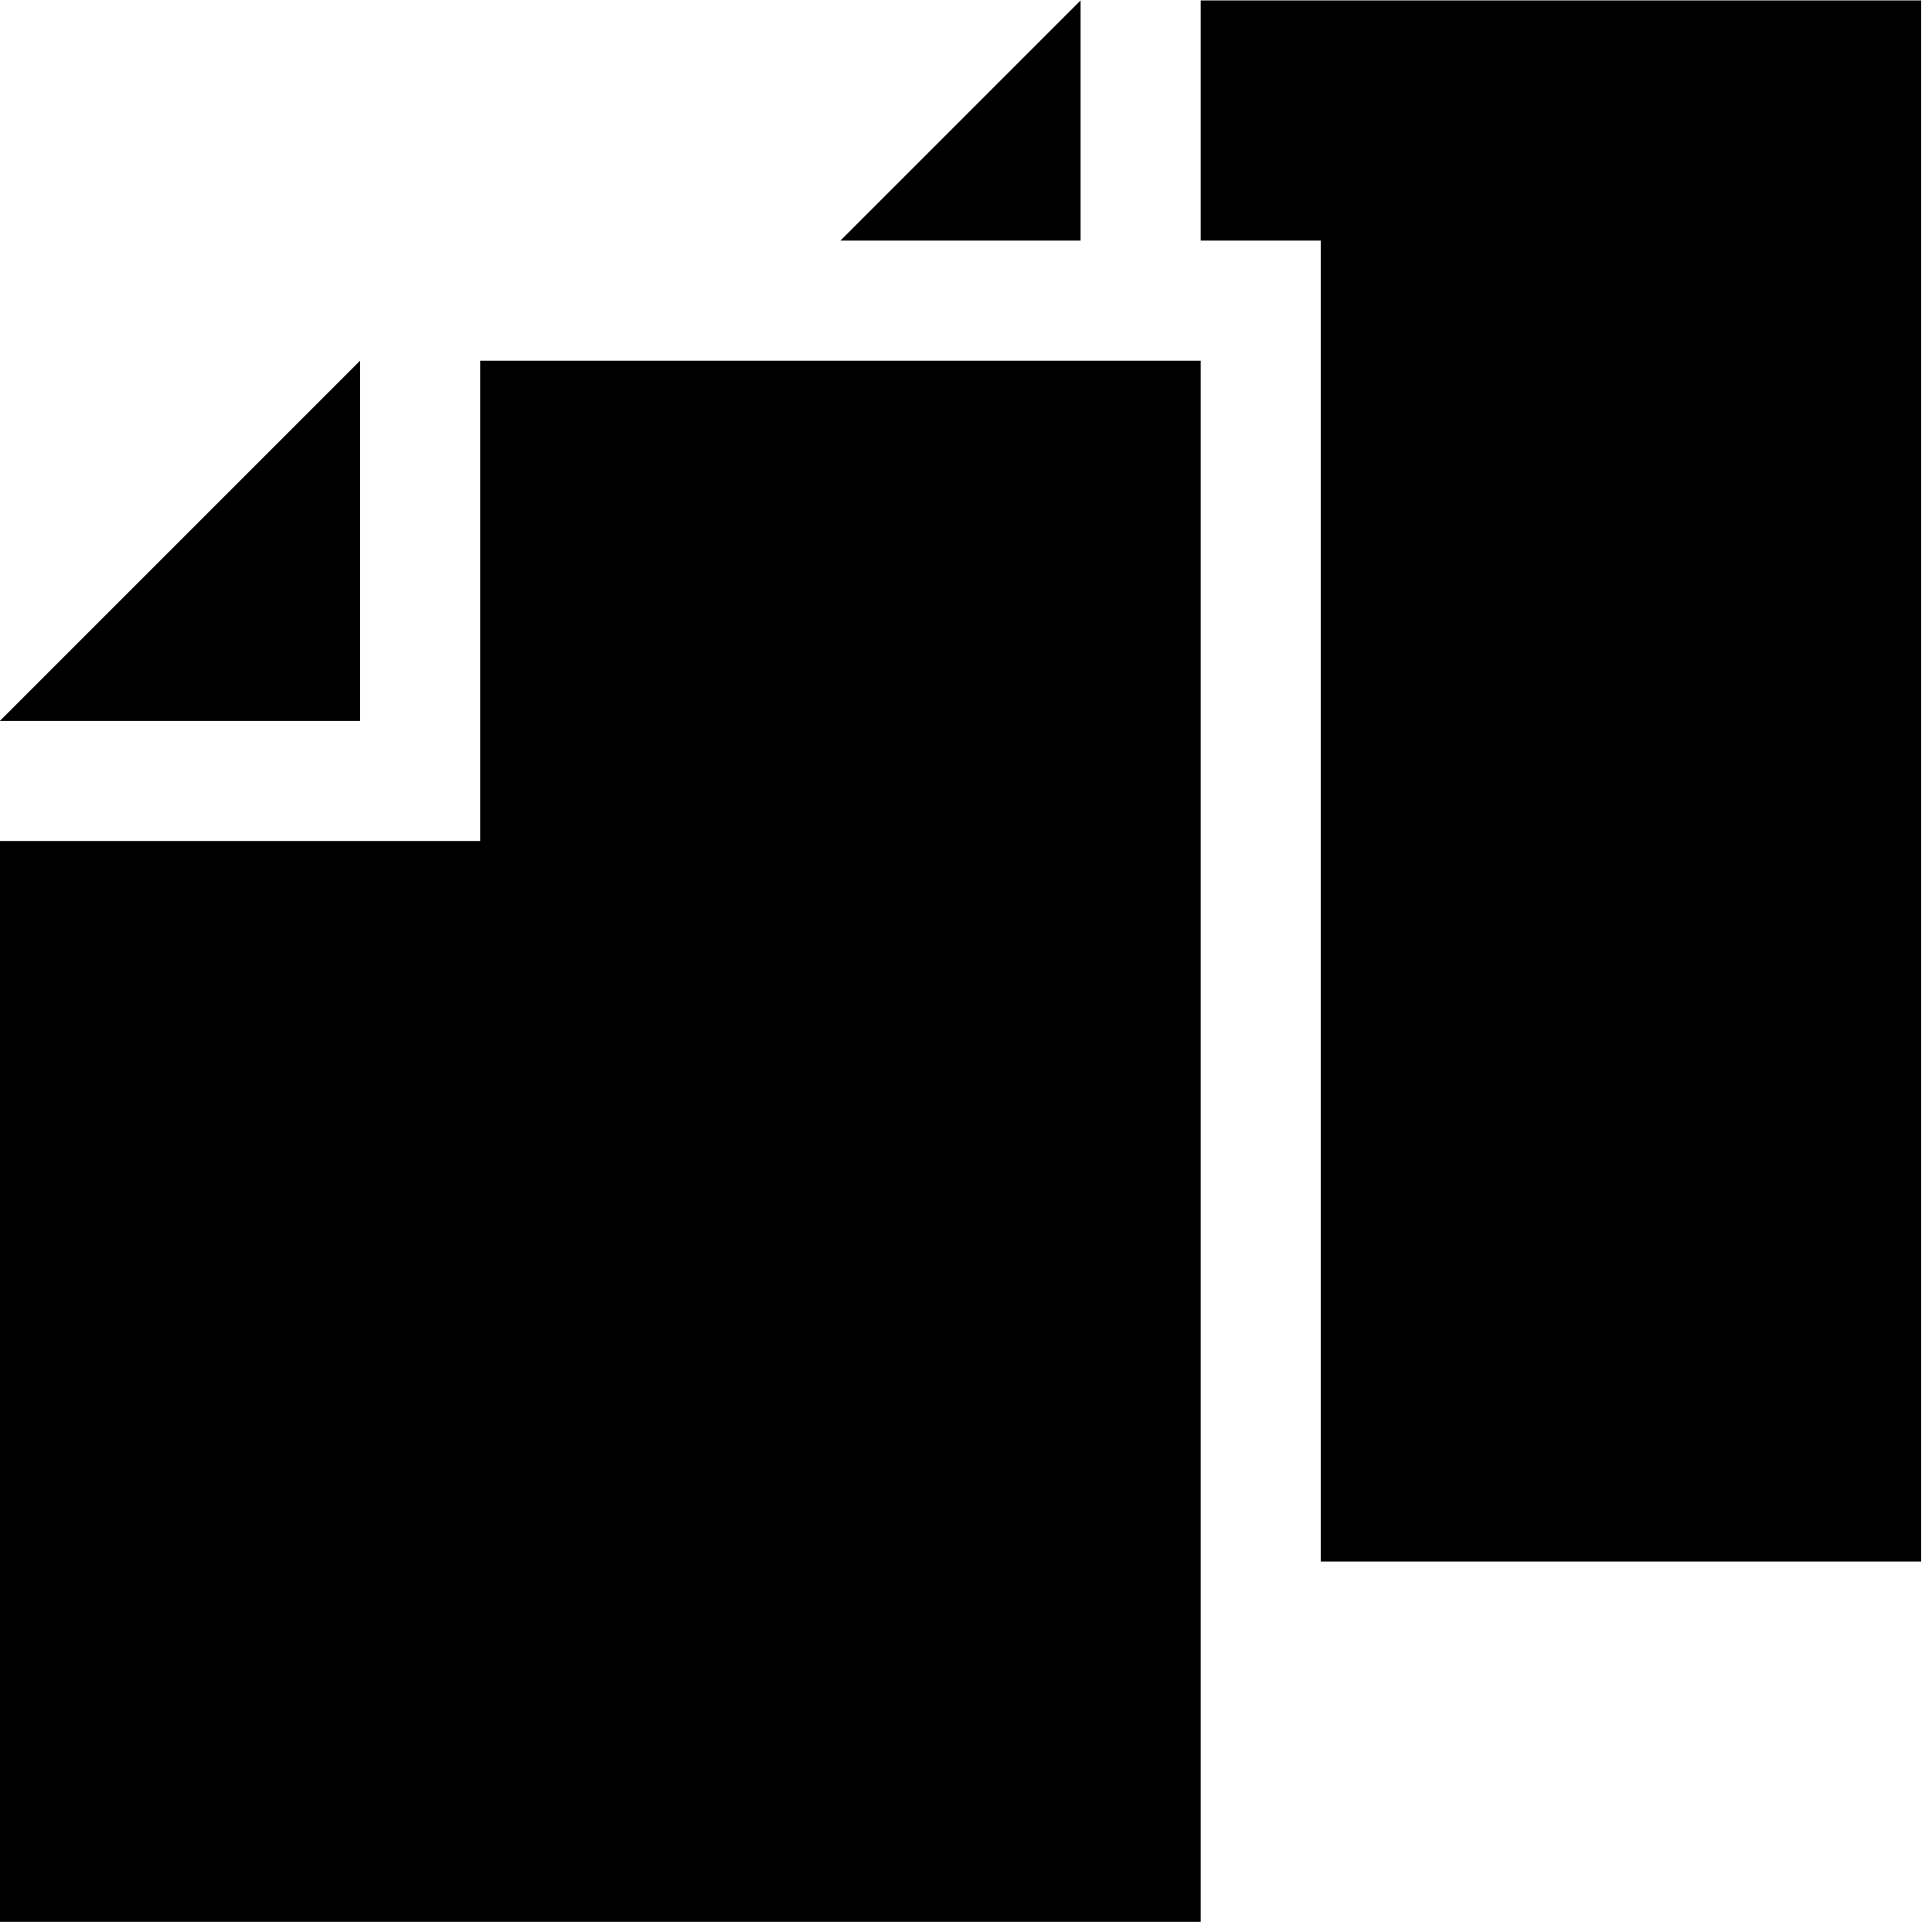
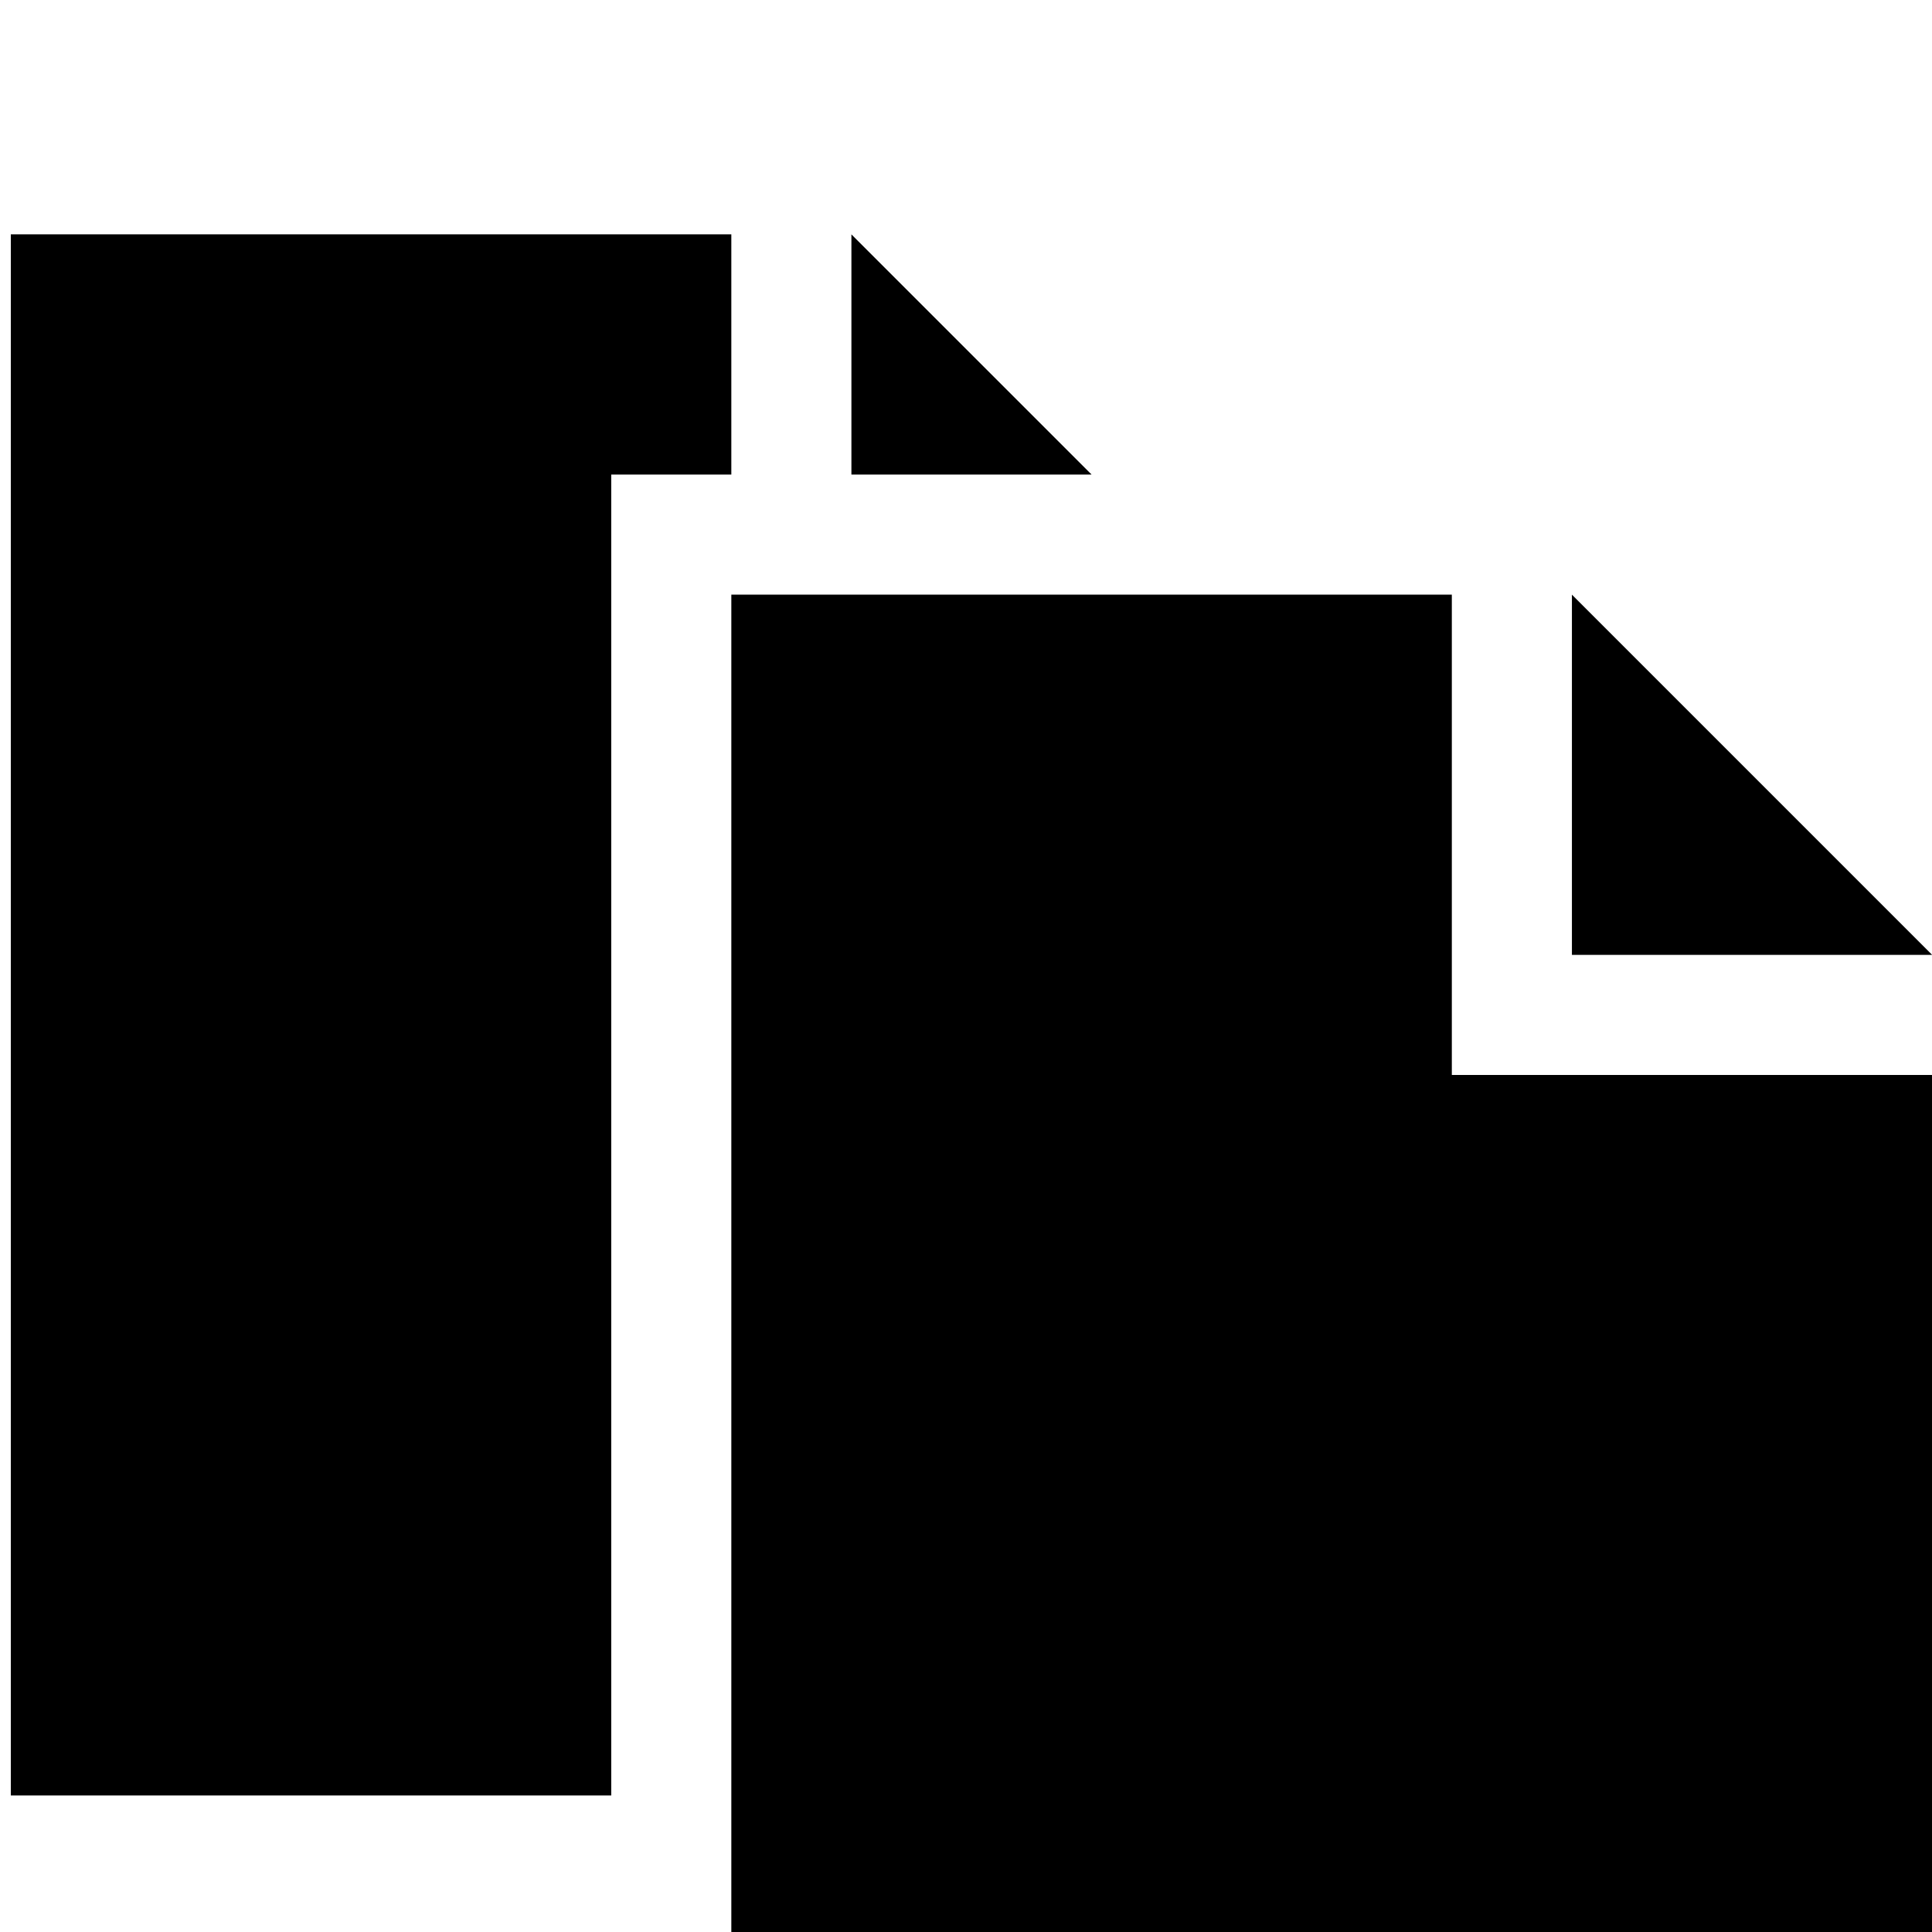
<svg xmlns="http://www.w3.org/2000/svg" viewBox="0 0 1024 1024" version="1.1">
-   <path transform="translate(1024,900)rotate(180)" d="M451.265 899.769l0-127.294 127.294 0L451.265 899.769zM387.618 899.769l-381.882 0 0-827.412 318.235 0L323.971 772.475l63.647 0L387.618 899.769zM769.501 708.828l-381.882 0 0-827.412 636.471 0L1024.089 454.24l-254.588 0L769.501 708.828zM833.148 708.828l0-190.941 190.941 0L833.148 708.828z" />
+   <path transform="scale(1, -1) translate(0, -1024)" d="M451.265 899.769l0-127.294 127.294 0L451.265 899.769zM387.618 899.769l-381.882 0 0-827.412 318.235 0L323.971 772.475l63.647 0L387.618 899.769zM769.501 708.828l-381.882 0 0-827.412 636.471 0L1024.089 454.24l-254.588 0L769.501 708.828zM833.148 708.828l0-190.941 190.941 0L833.148 708.828z" />
</svg>
